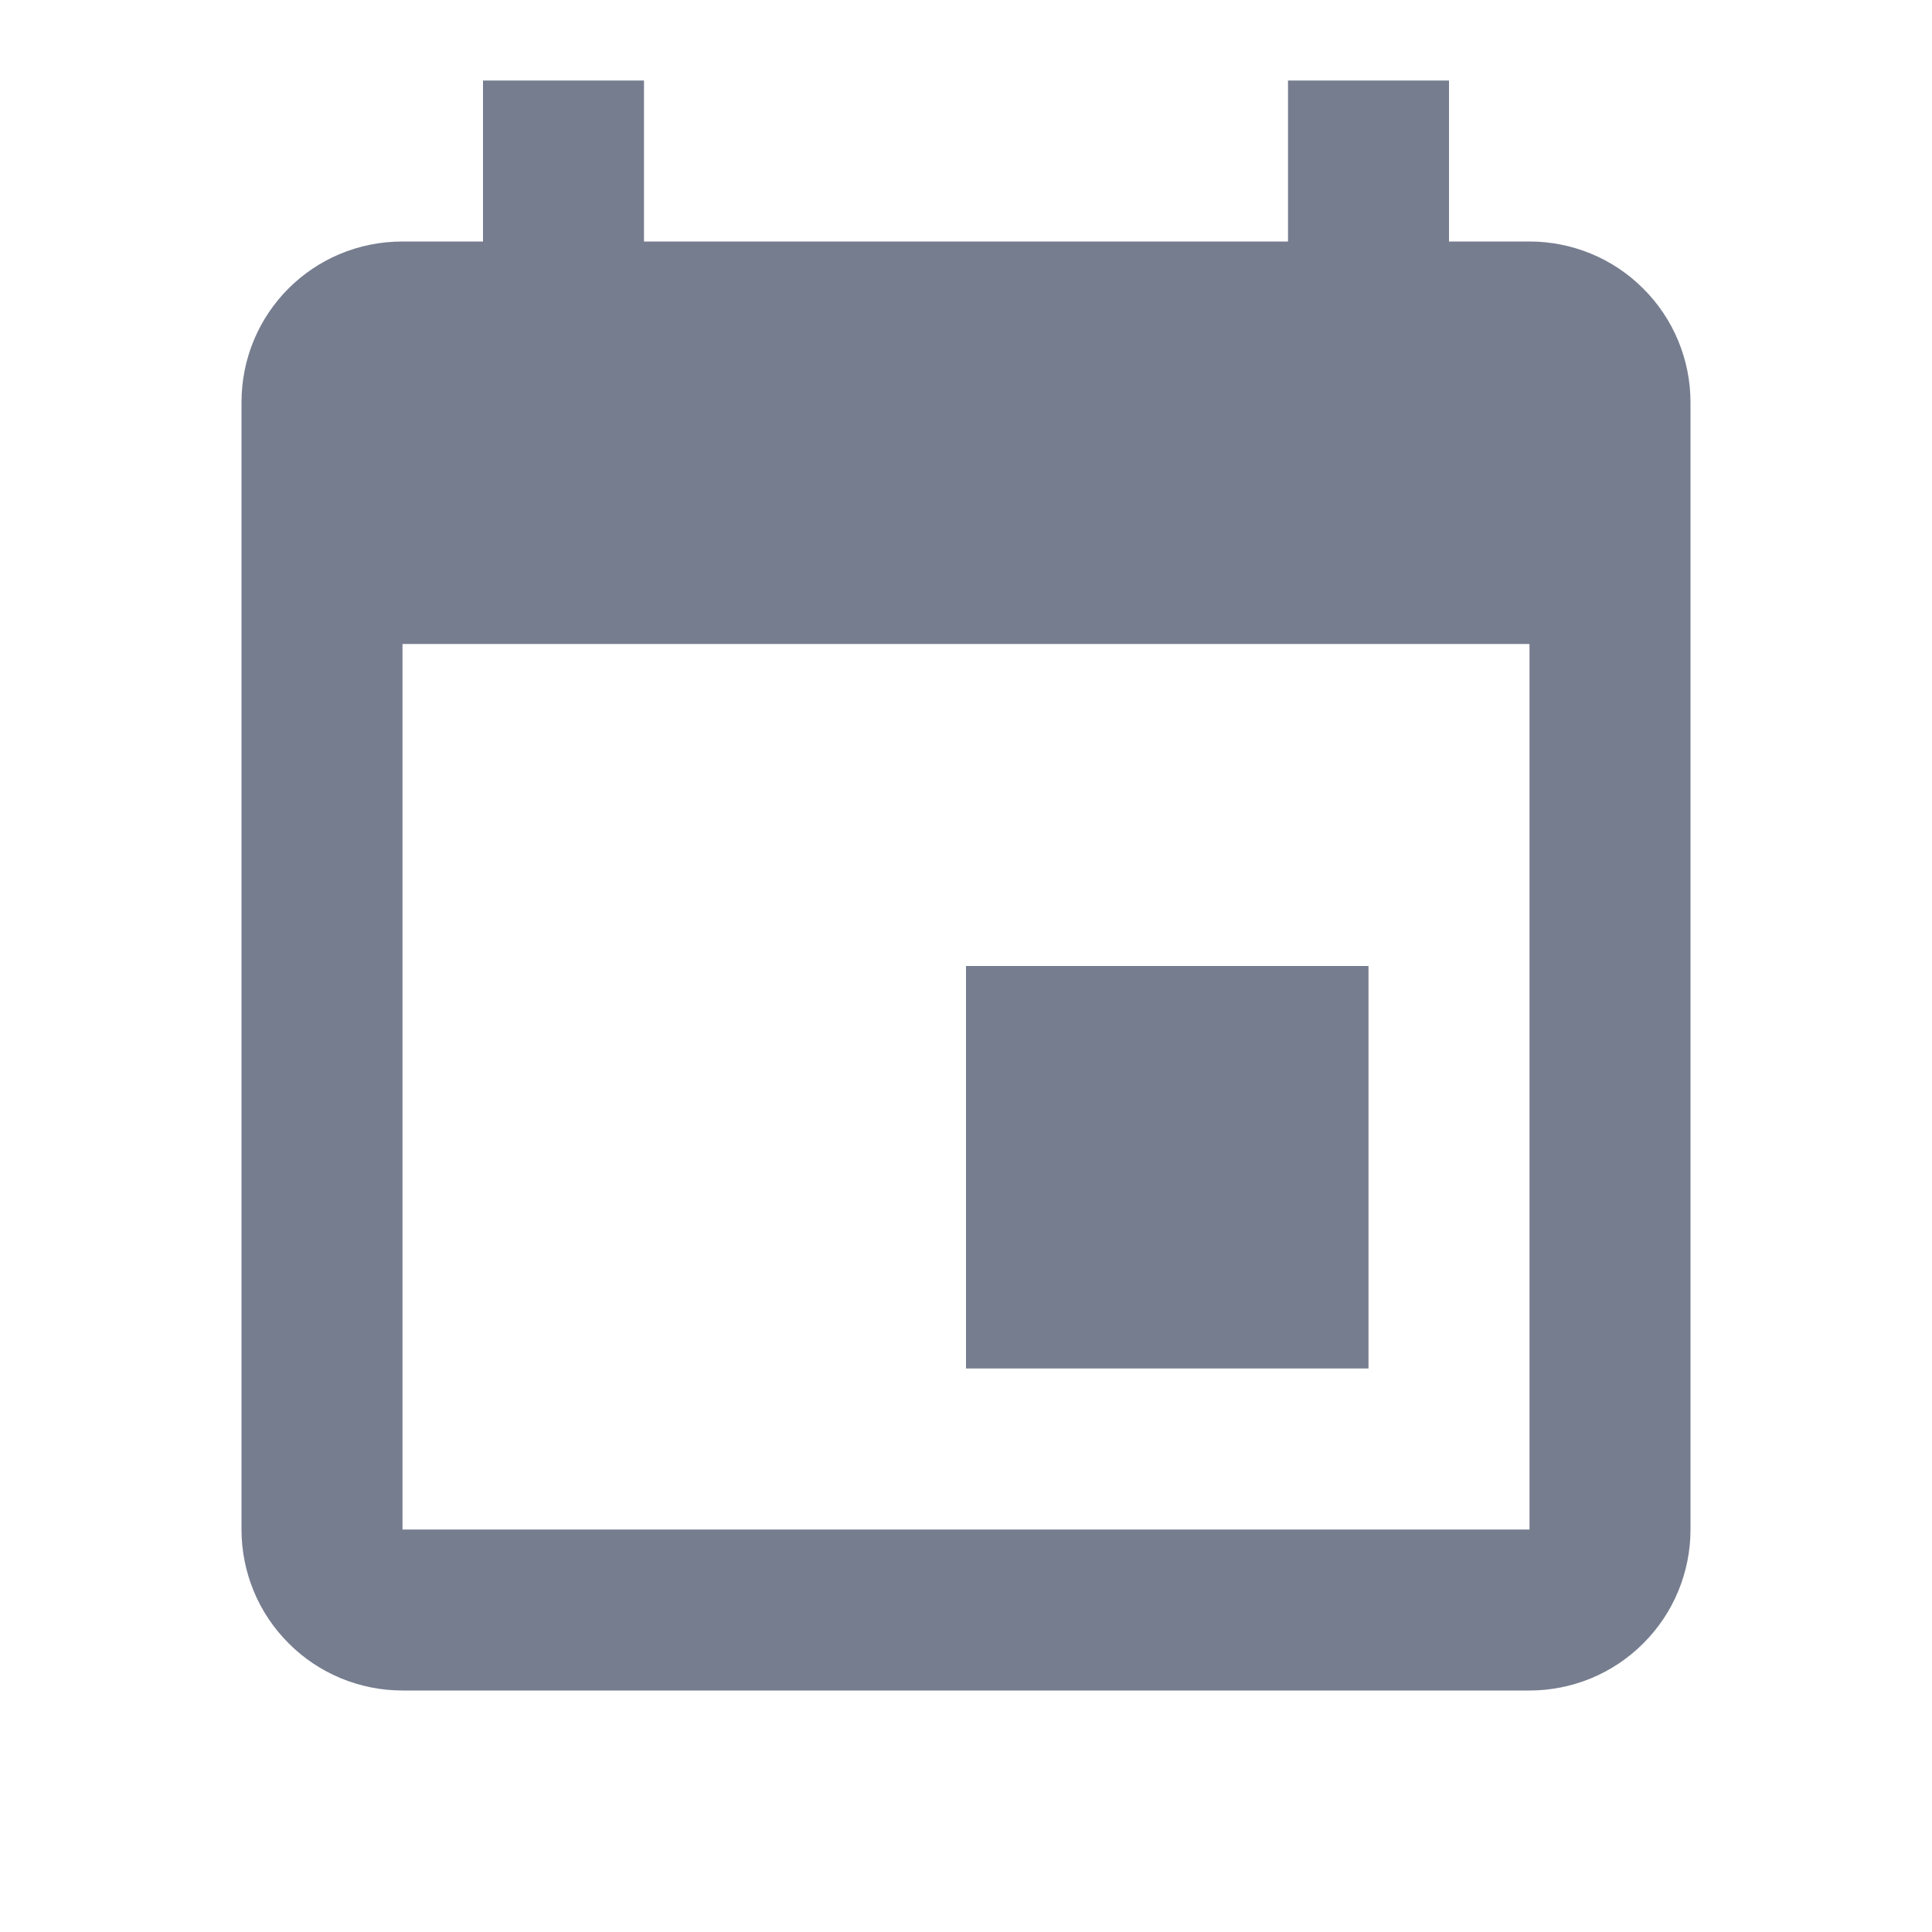
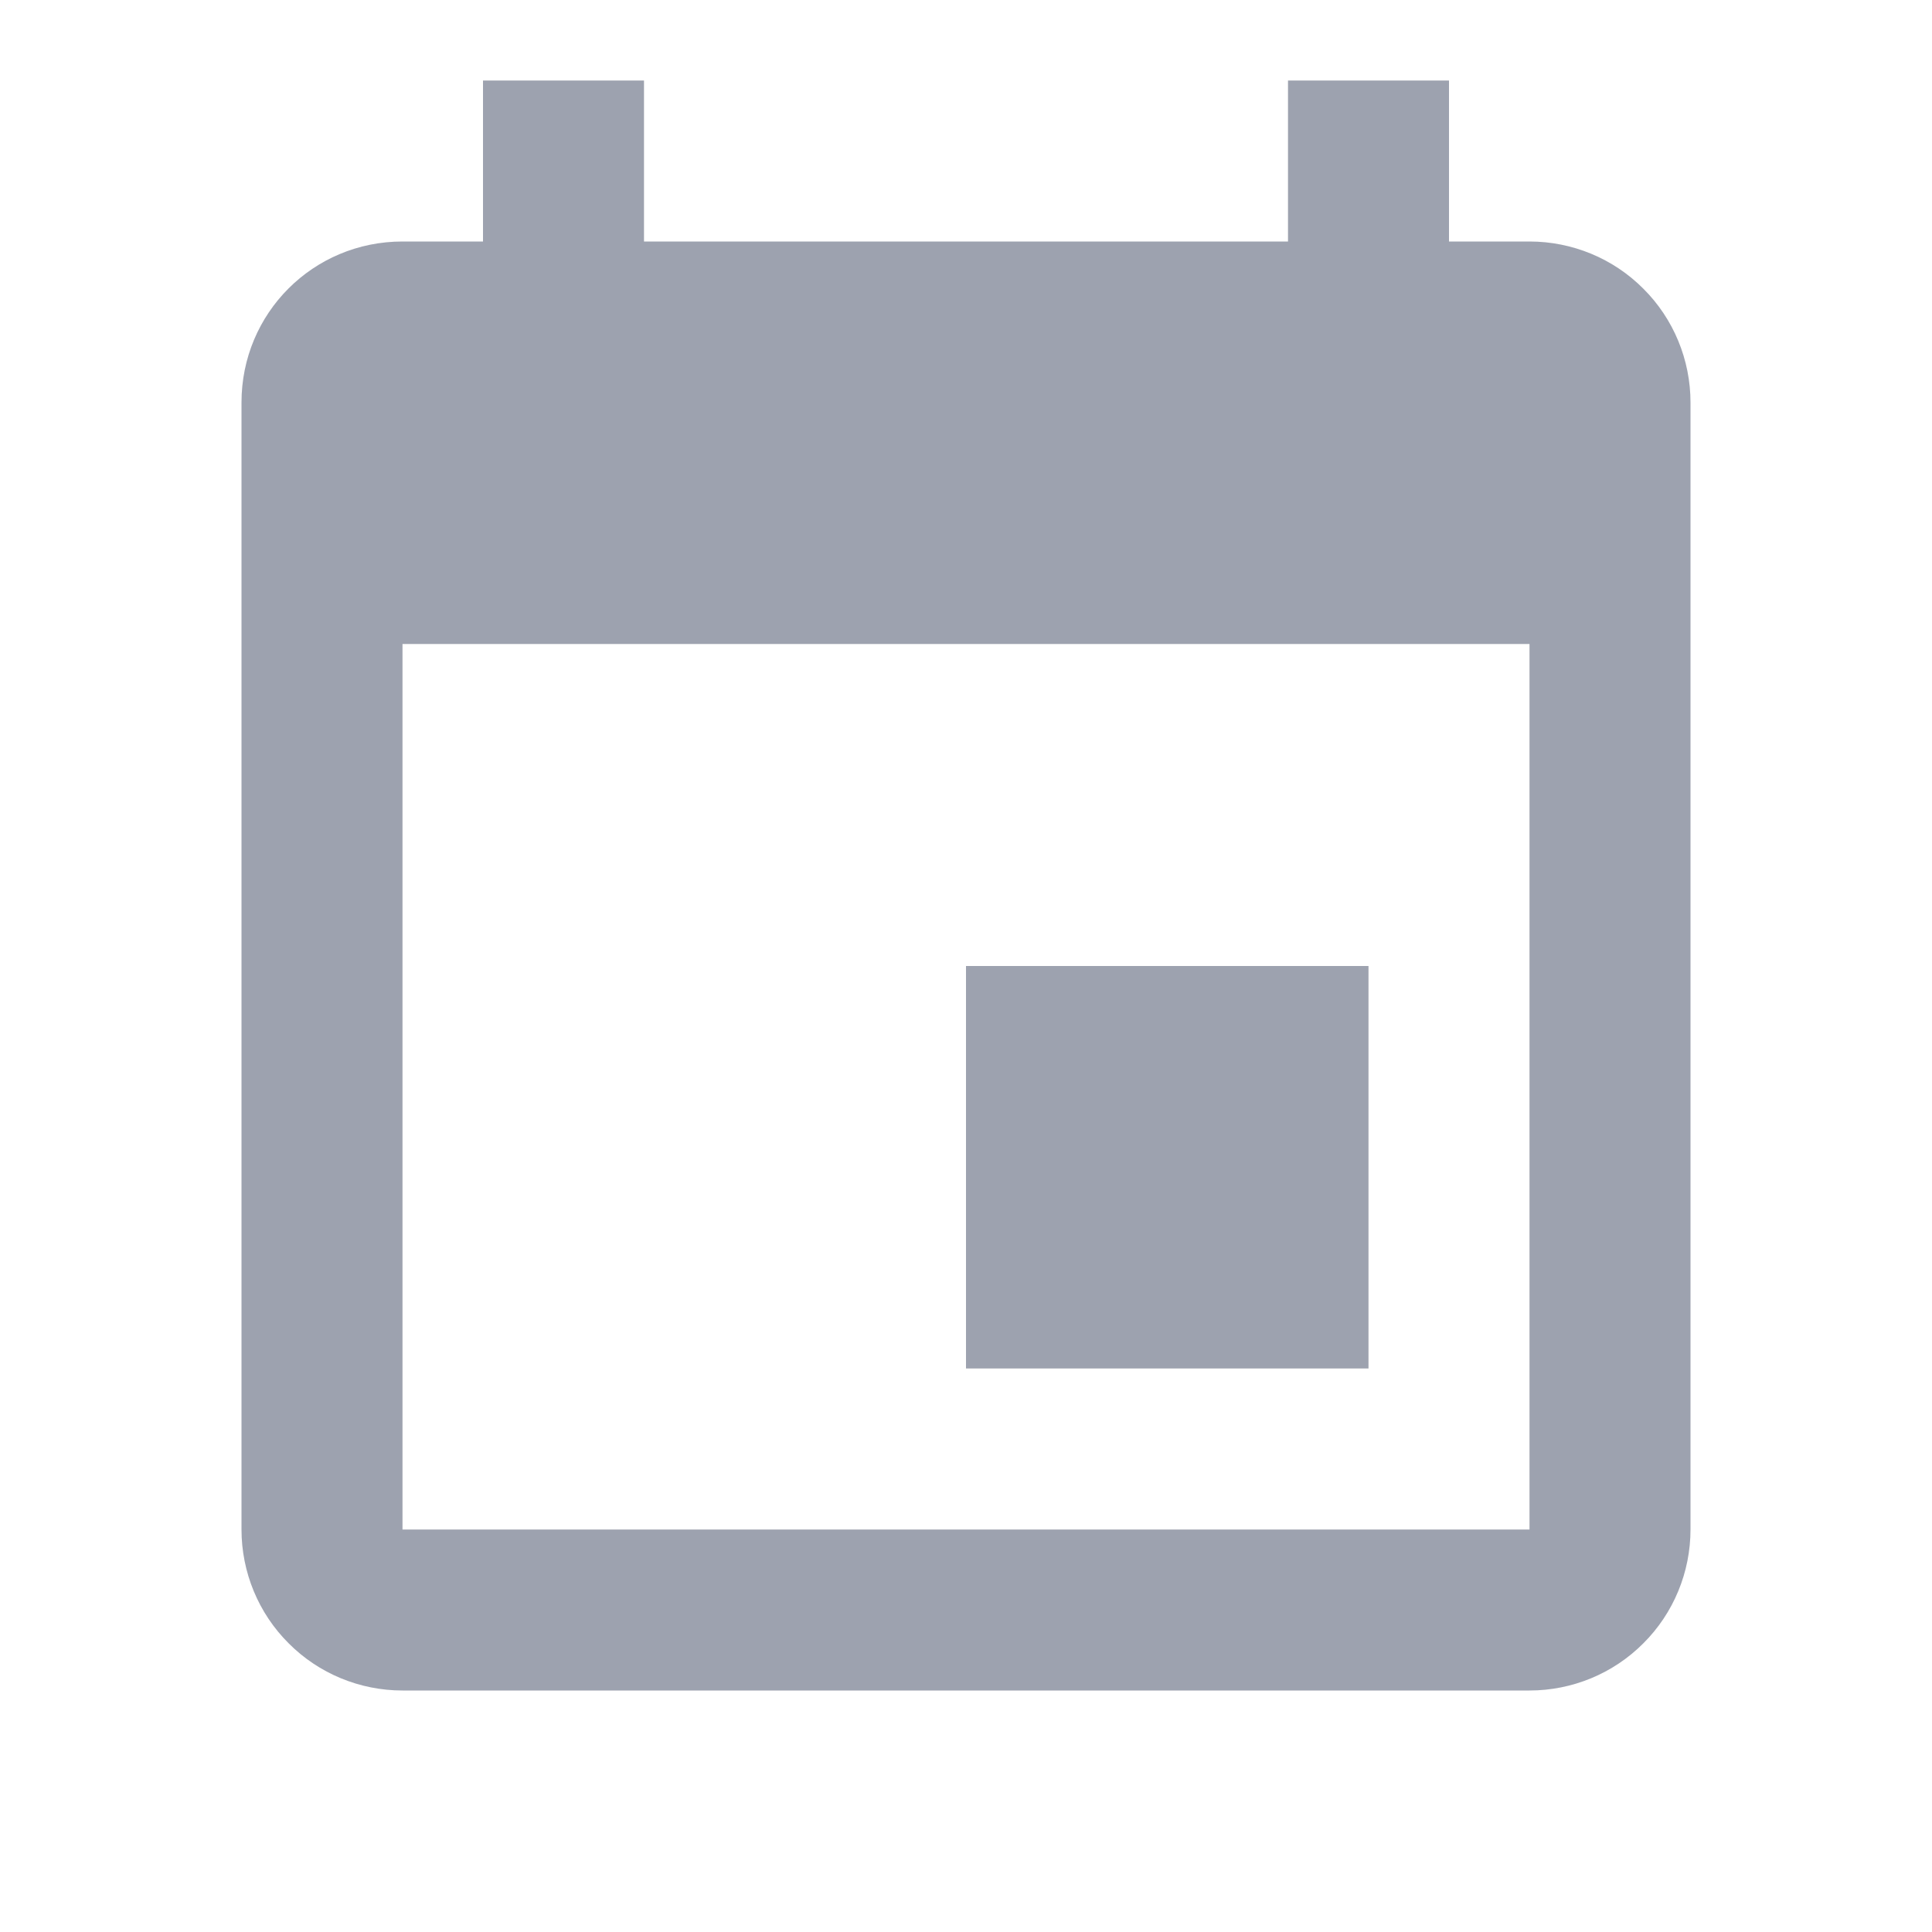
<svg xmlns="http://www.w3.org/2000/svg" width="12" height="12" viewBox="0 0 12 12" fill="none">
-   <path d="M9.5 9.5H2.5V4H9.5M8 0.5V1.5H4V0.5H3V1.5H2.5C1.945 1.5 1.5 1.945 1.5 2.5V9.5C1.5 9.765 1.605 10.02 1.793 10.207C1.98 10.395 2.235 10.5 2.5 10.5H9.5C9.765 10.5 10.02 10.395 10.207 10.207C10.395 10.02 10.5 9.765 10.5 9.5V2.5C10.5 2.235 10.395 1.98 10.207 1.793C10.02 1.605 9.765 1.5 9.5 1.5H9V0.5M8.5 6H6V8.5H8.5V6Z" fill="#767D8F" />
+   <path d="M9.5 9.5H2.5V4H9.5M8 0.5V1.5H4V0.5H3V1.5H2.5C1.945 1.5 1.5 1.945 1.5 2.5V9.5C1.5 9.765 1.605 10.02 1.793 10.207C1.98 10.395 2.235 10.5 2.5 10.5H9.5C9.765 10.5 10.02 10.395 10.207 10.207C10.395 10.02 10.5 9.765 10.5 9.5V2.5C10.5 2.235 10.395 1.98 10.207 1.793C10.02 1.605 9.765 1.5 9.5 1.5H9V0.5M8.5 6H6V8.5H8.5V6Z" fill="#9DA2AF" />
</svg>
